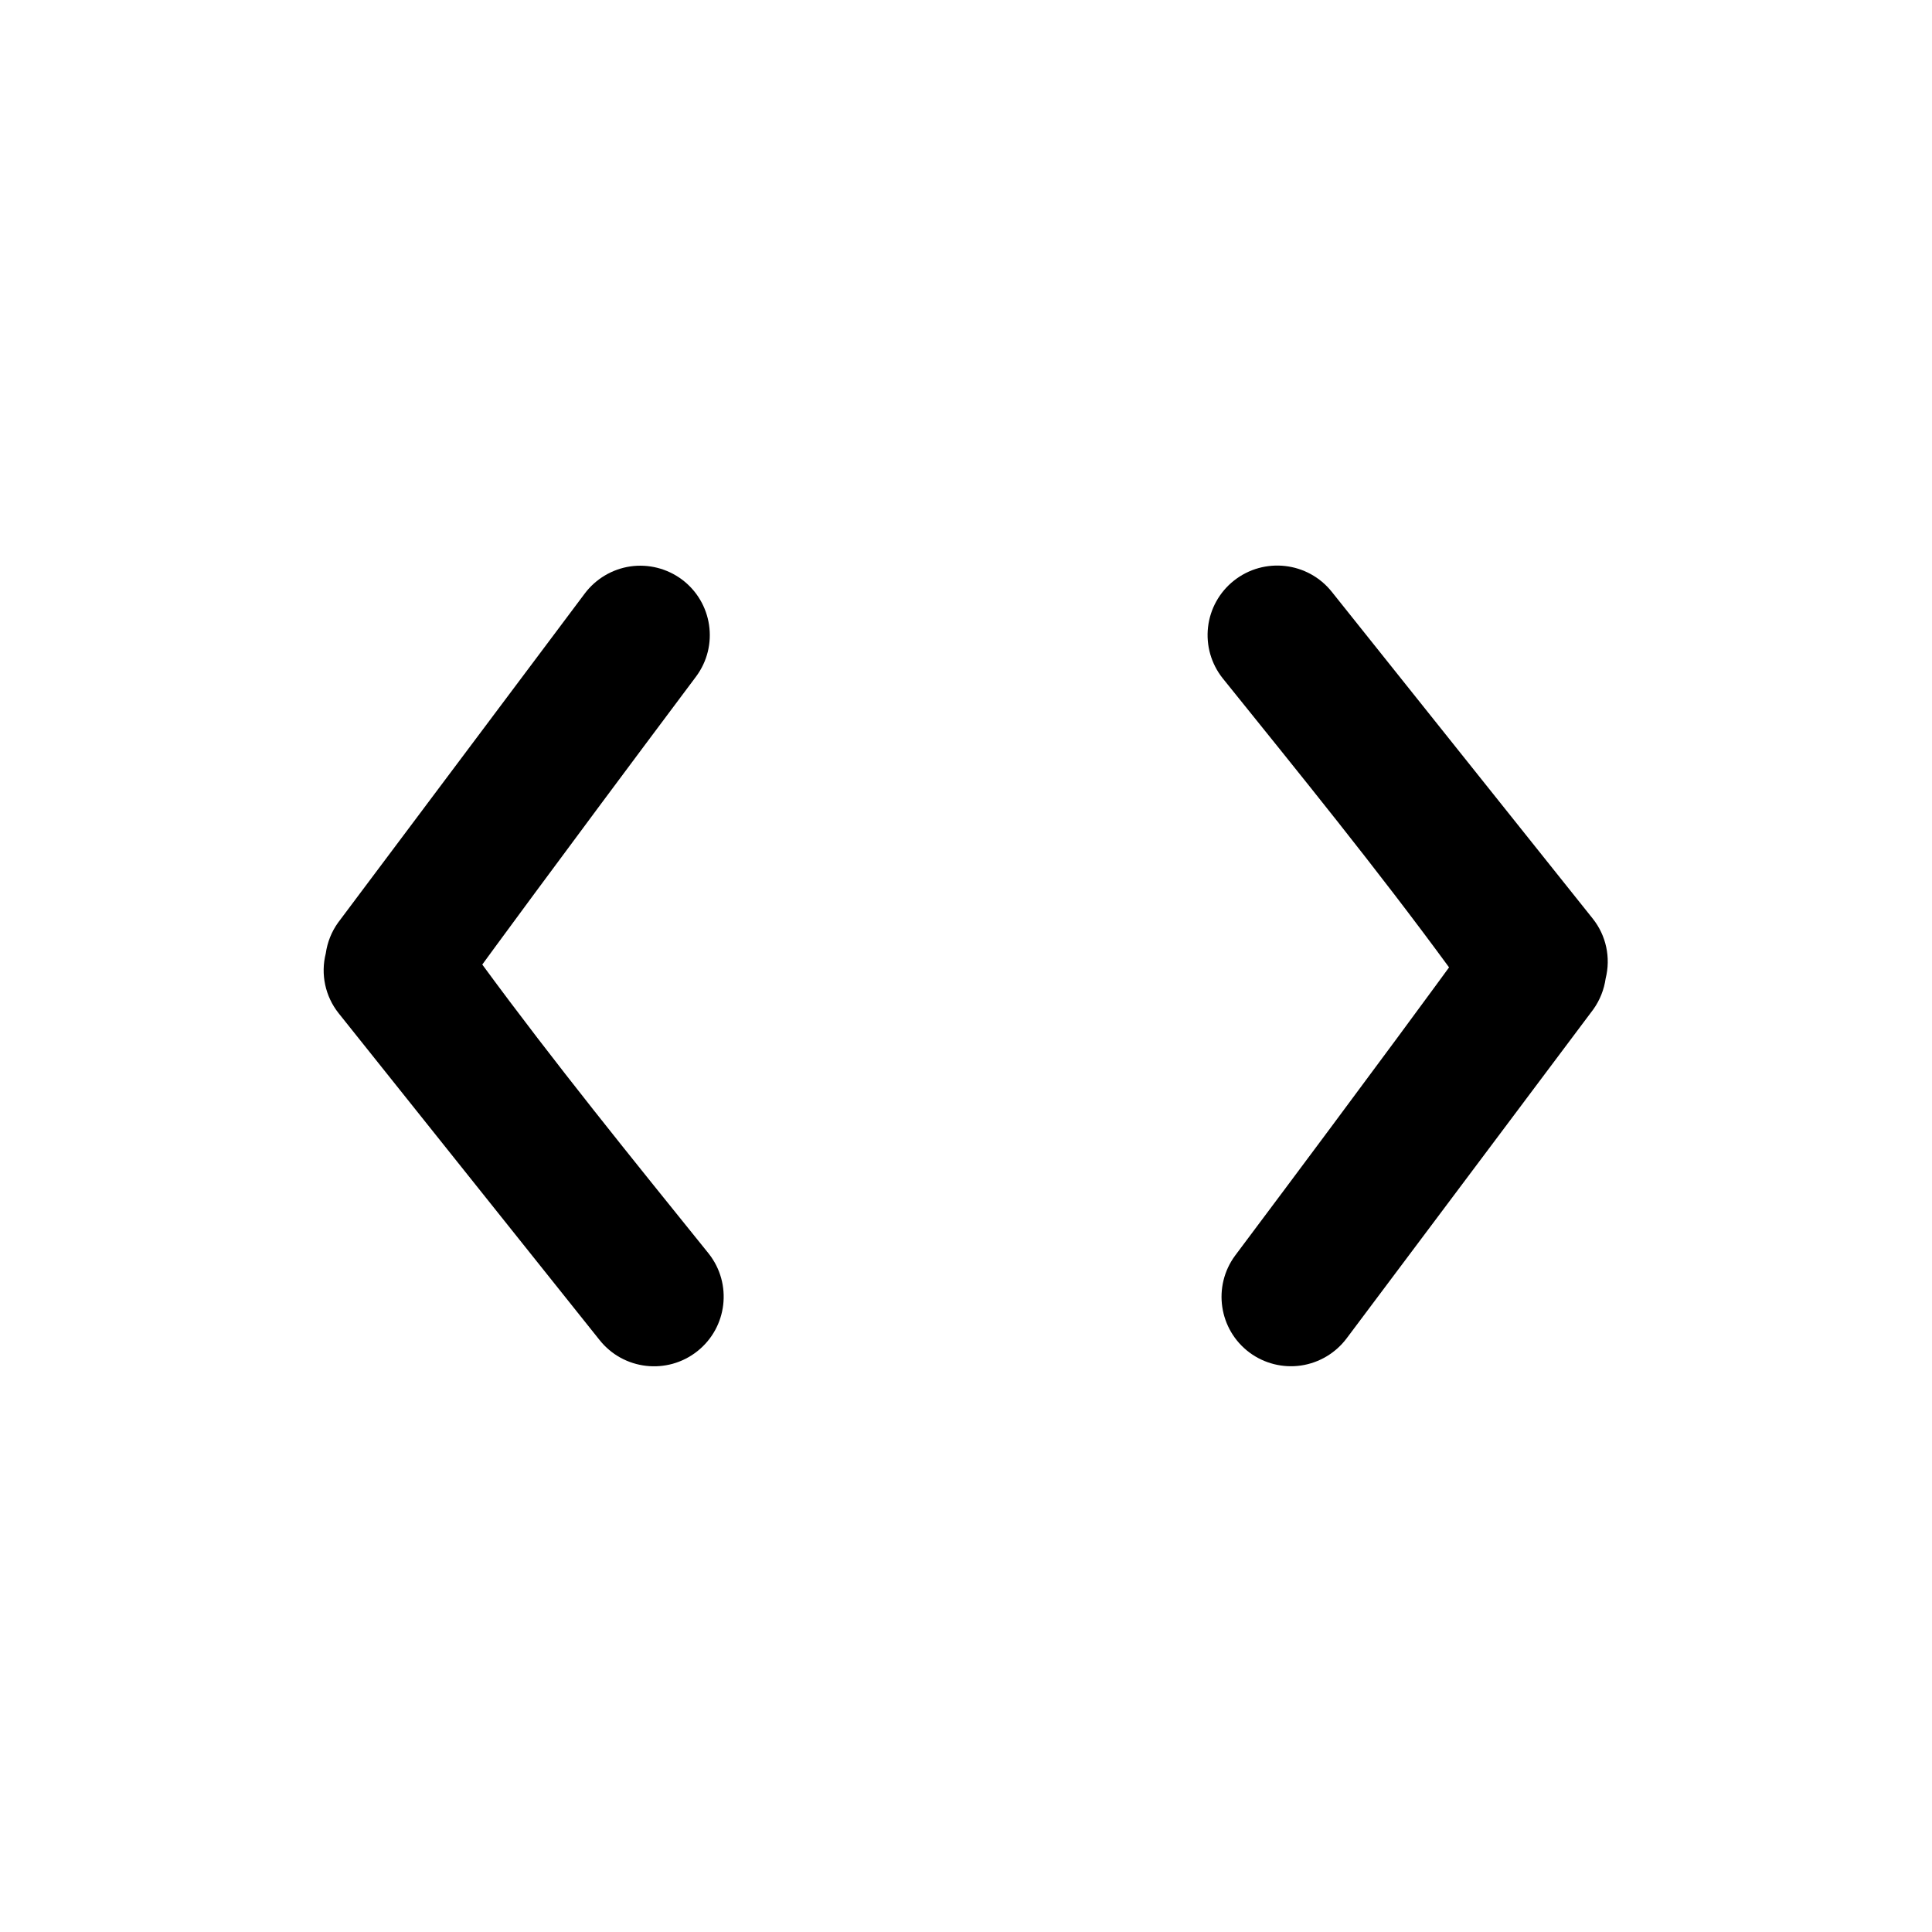
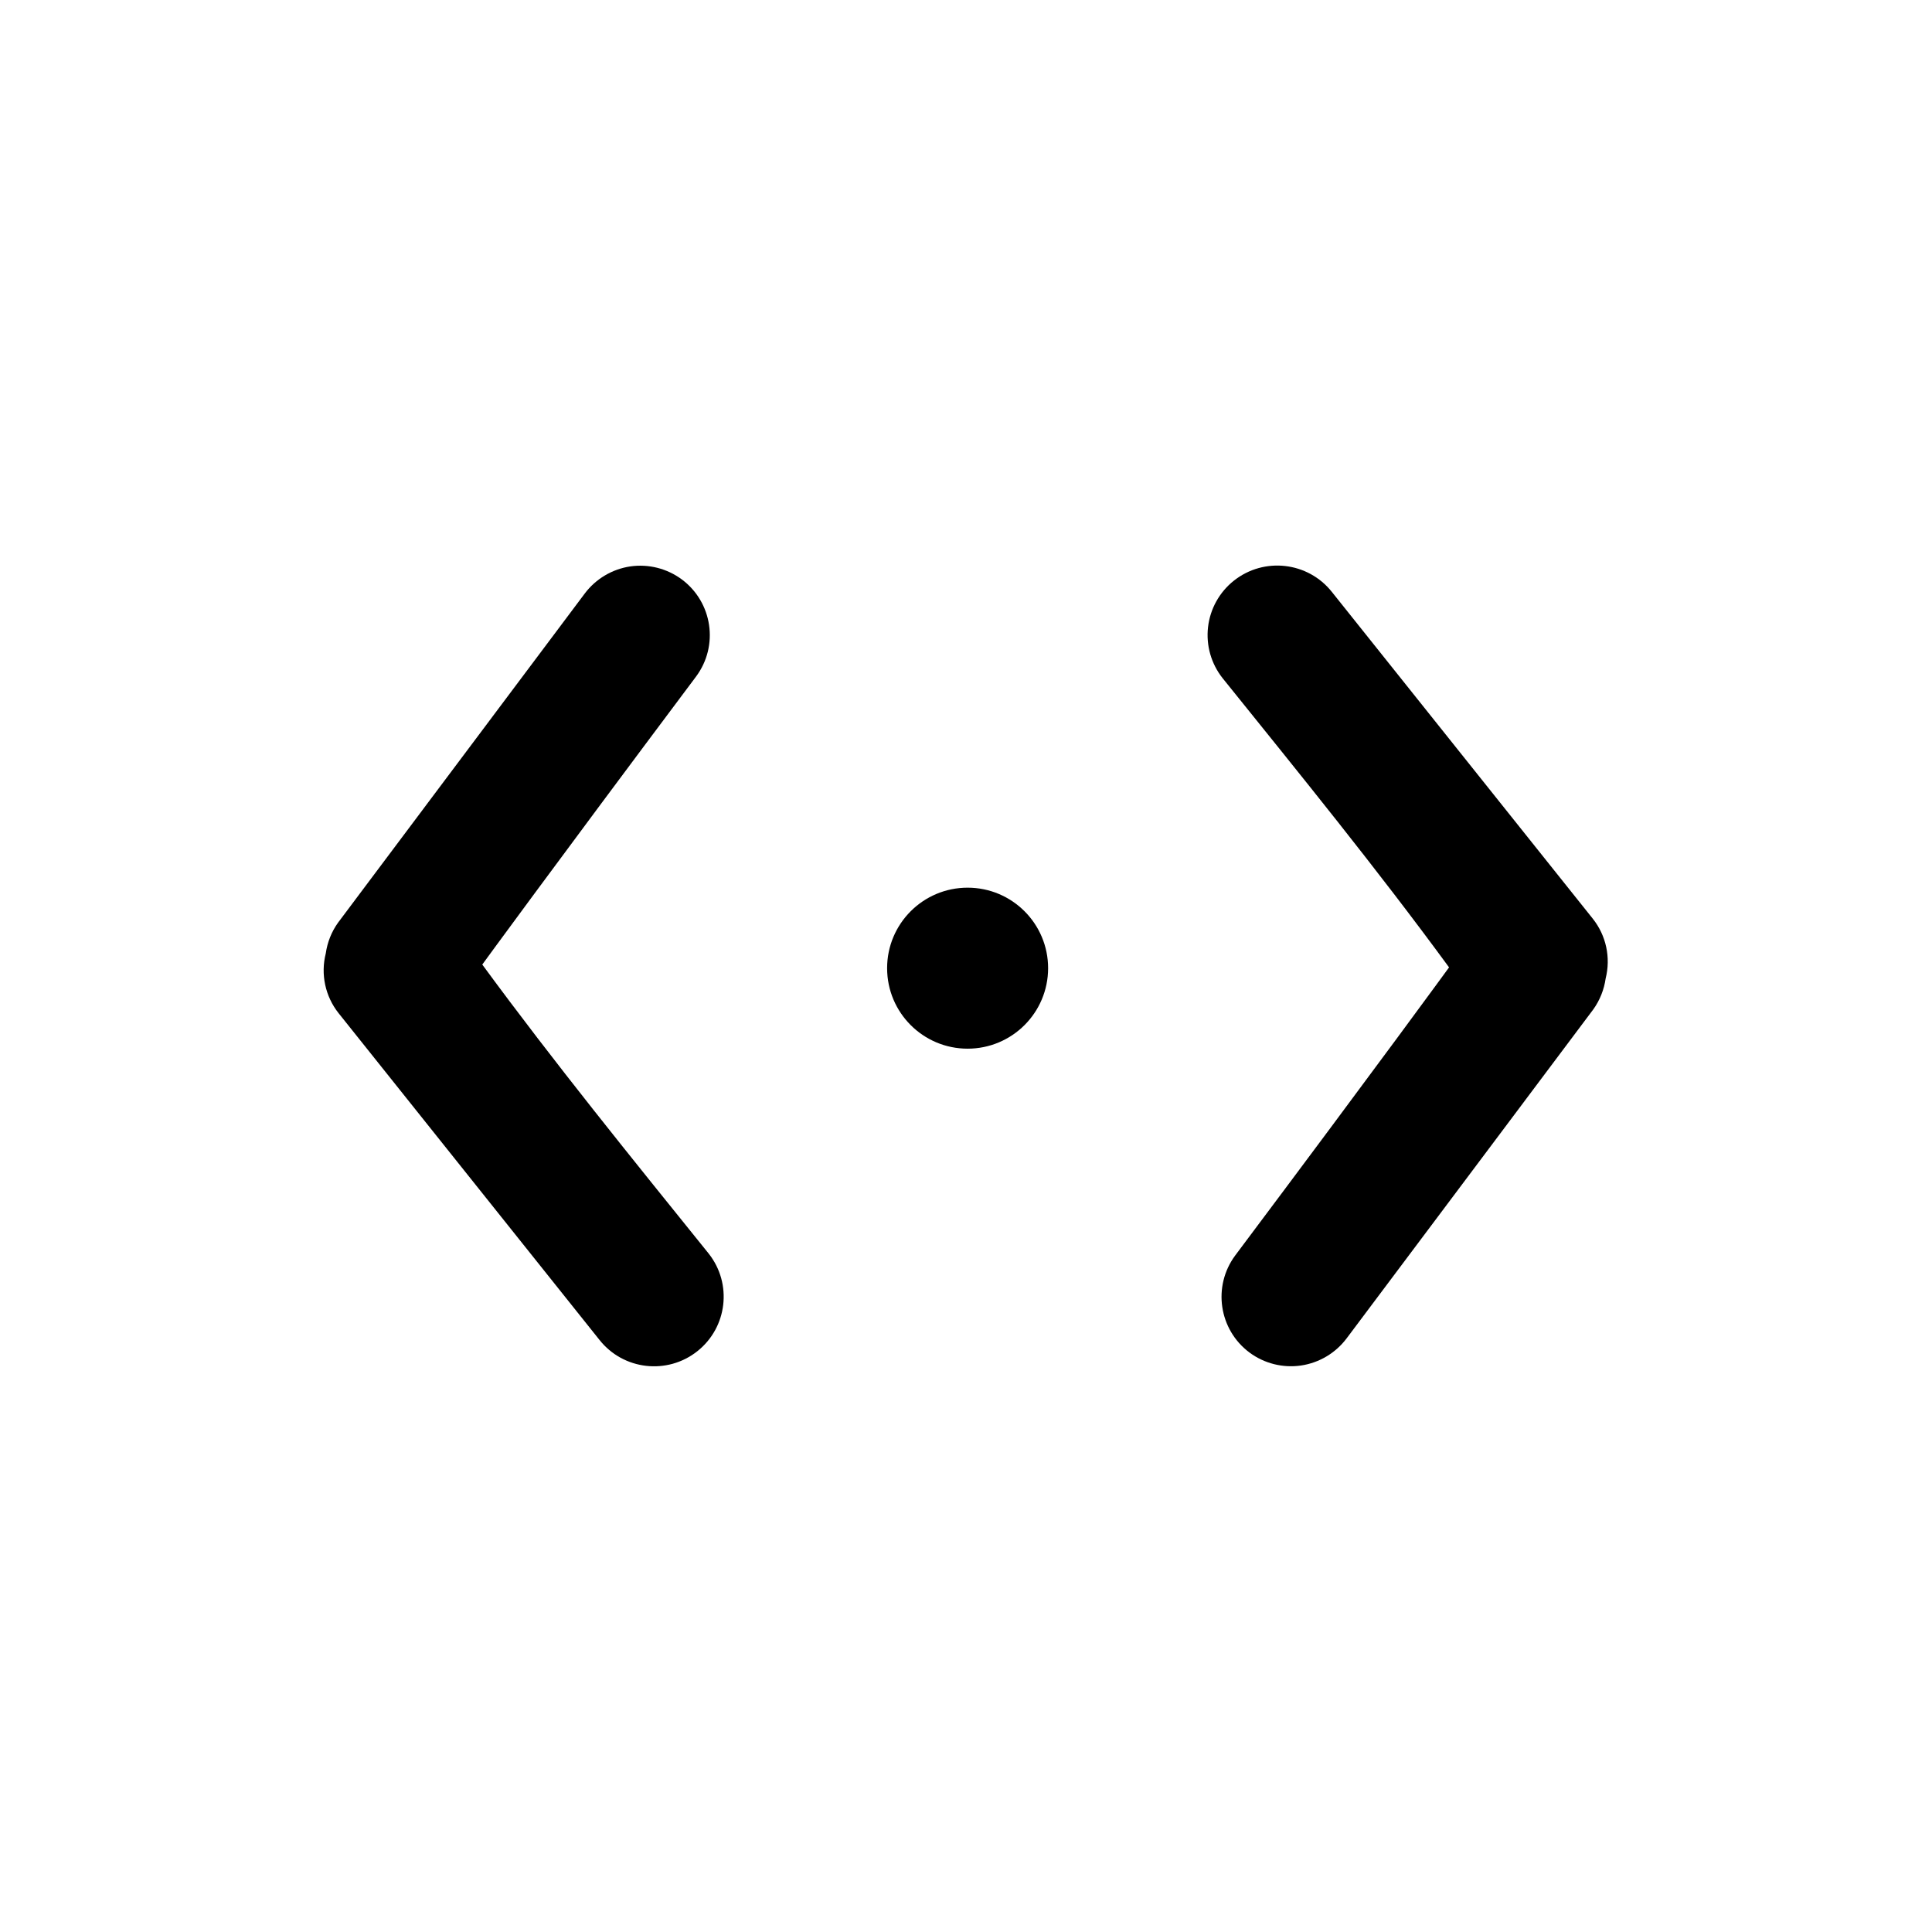
<svg xmlns="http://www.w3.org/2000/svg" width="24" height="24" viewBox="0 0 24 24" fill="none">
  <g fill="#000">
    <path d="M5.991 11.982s.841-1.155 2.656-3.578c.284-.382.205-.921-.177-1.206a.867.867 0 0 0-.639-.162.868.868 0 0 0-.567.337l-3.065 4.089a.862.862 0 0 0-.152.381.856.856 0 0 0 .159.743l3.241 4.059c.297.375.842.437 1.216.14a.864.864 0 0 0 .141-1.212c-.955-1.185-1.913-2.365-2.813-3.591" />
-     <path fill="#000" d="M18 12.018s-.84 1.155-2.656 3.578a.863.863 0 0 0 .178 1.206.865.865 0 0 0 .639.161.868.868 0 0 0 .567-.337l3.066-4.089a.87.87 0 0 0 .152-.382c.065-.259.007-.533-.16-.743l-3.241-4.059c-.297-.374-.842-.437-1.217-.14a.862.862 0 0 0-.14 1.212c.954 1.185 1.914 2.365 2.812 3.591Z" />
+     <circle cx="12.02" cy="12.027" r="1" />
+     <path d="M18 12.018s-.84 1.155-2.656 3.578a.863.863 0 0 0 .178 1.206.865.865 0 0 0 .639.161.868.868 0 0 0 .567-.337l3.066-4.089a.87.87 0 0 0 .152-.382c.065-.259.007-.533-.16-.743l-3.241-4.059c-.297-.374-.842-.437-1.217-.14a.862.862 0 0 0-.14 1.212c.954 1.185 1.914 2.365 2.812 3.591Z" />
  </g>
</svg>
